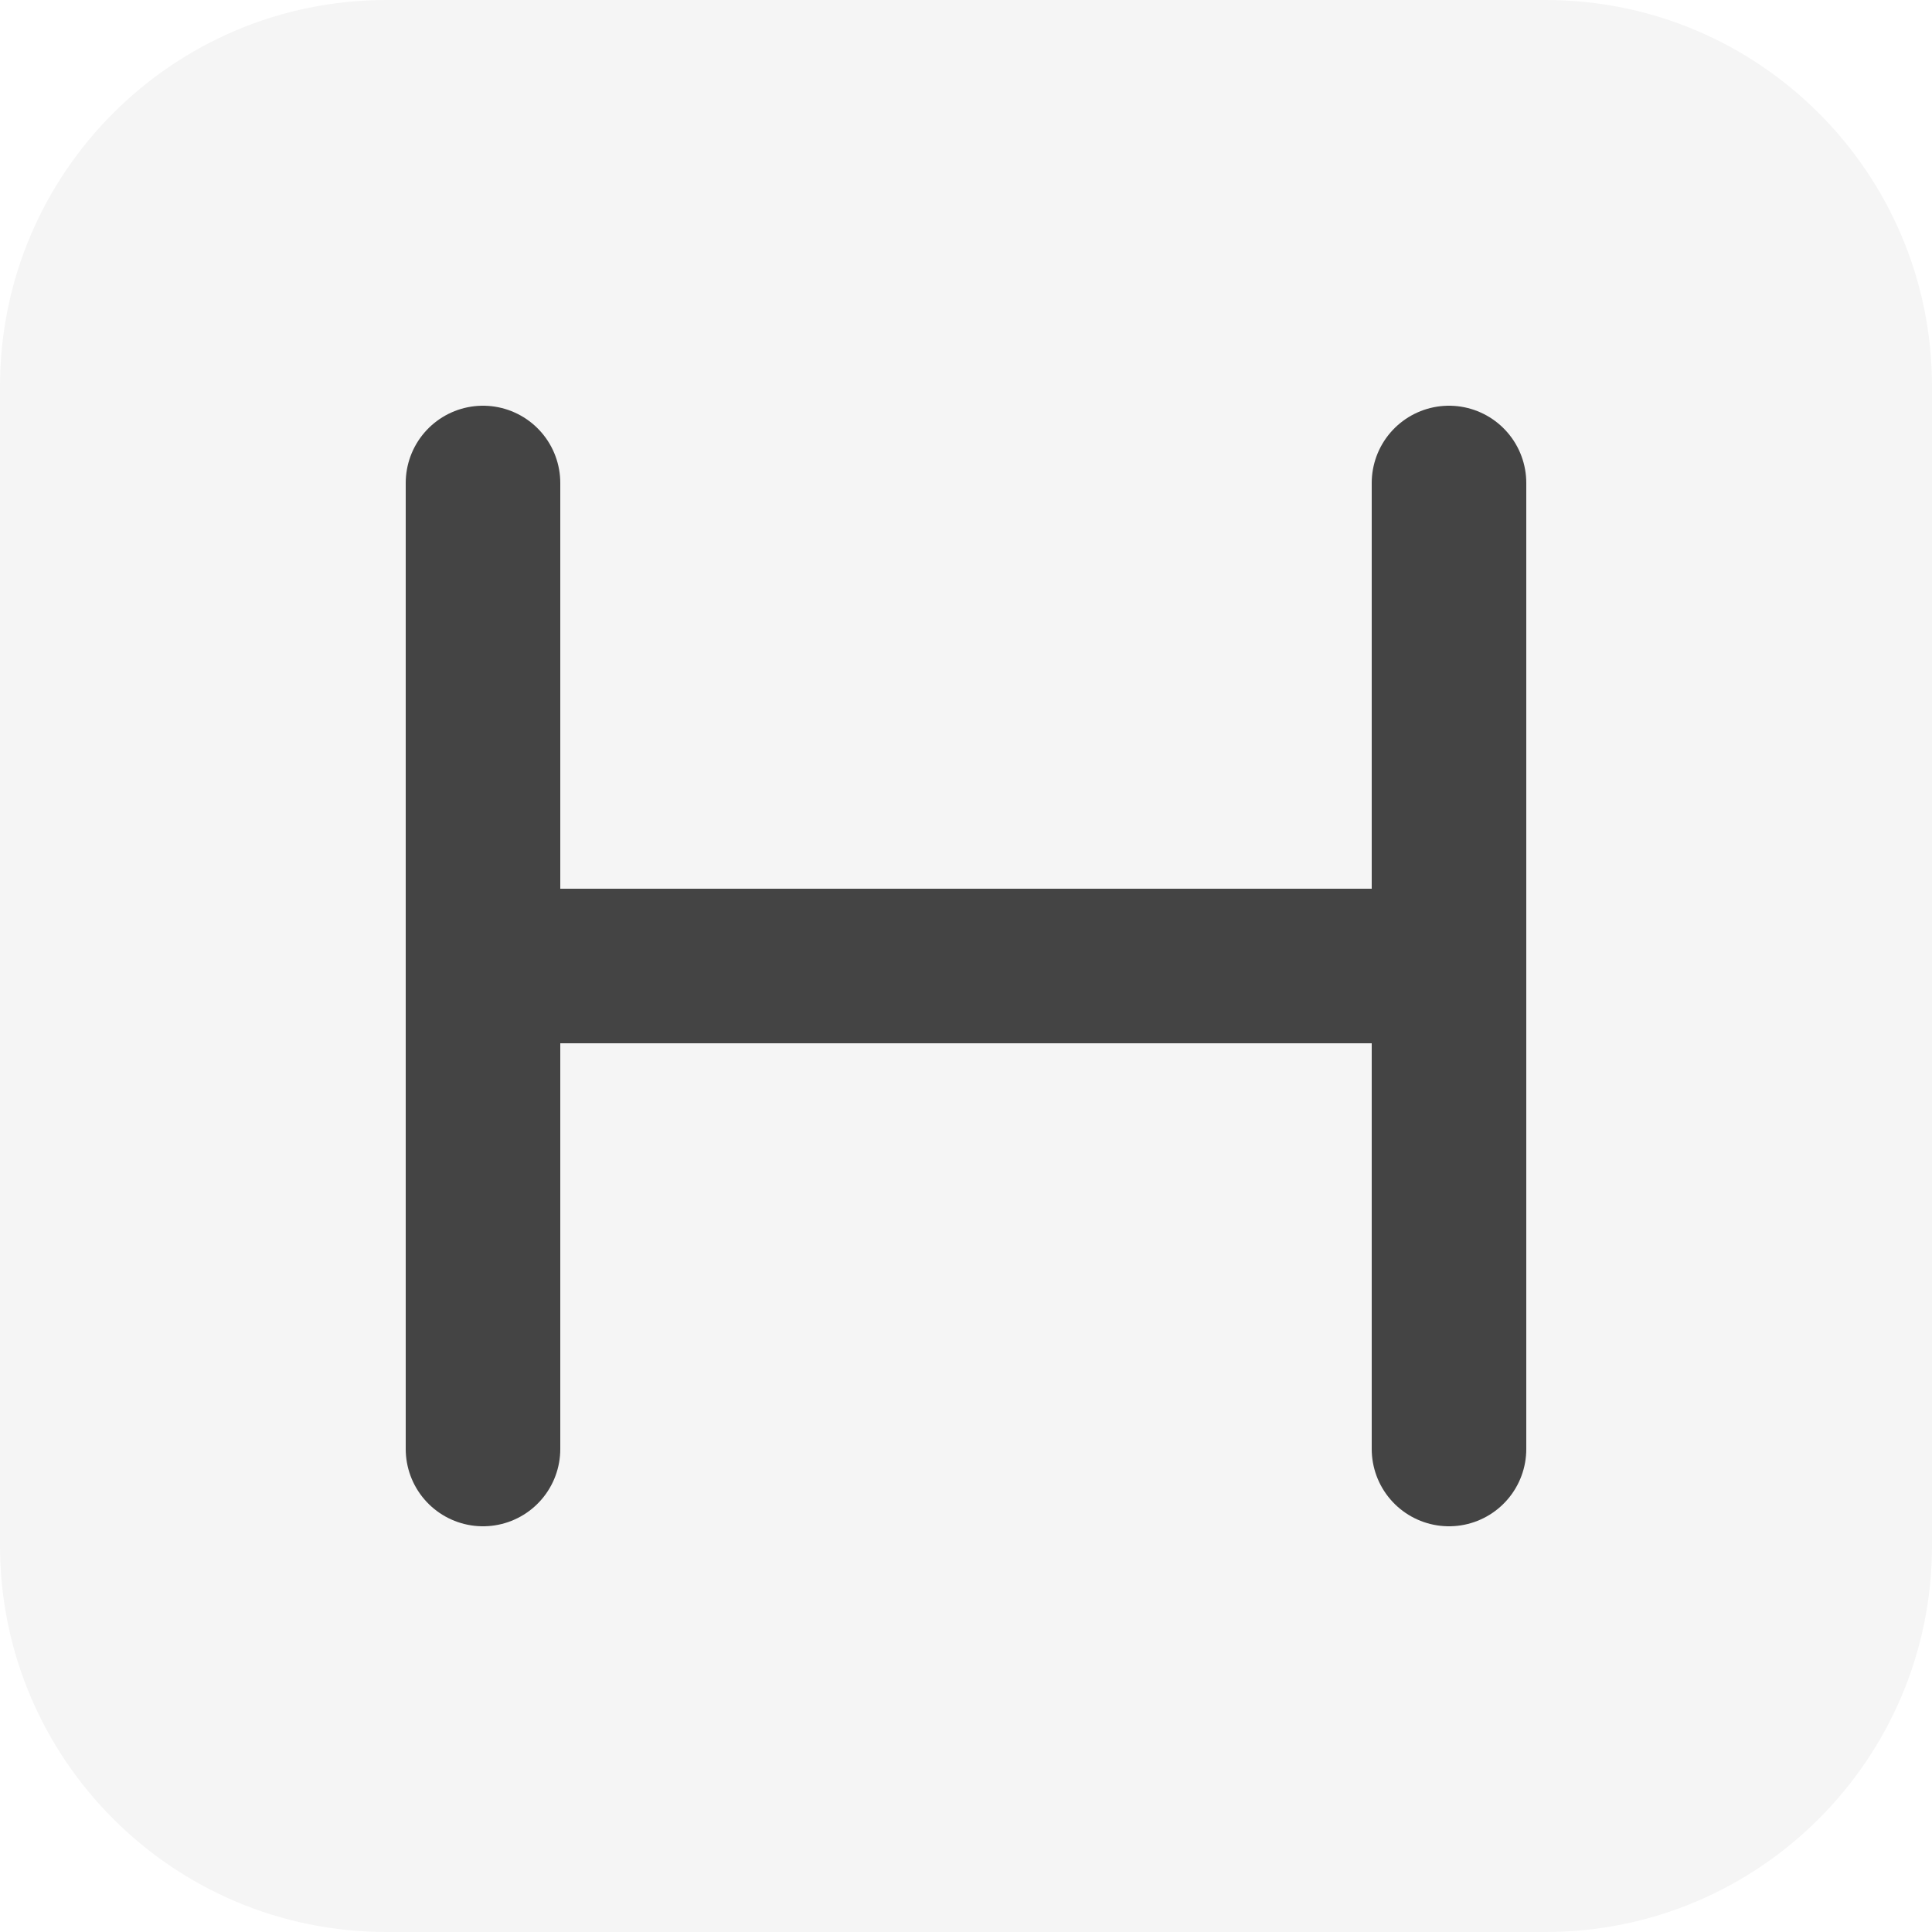
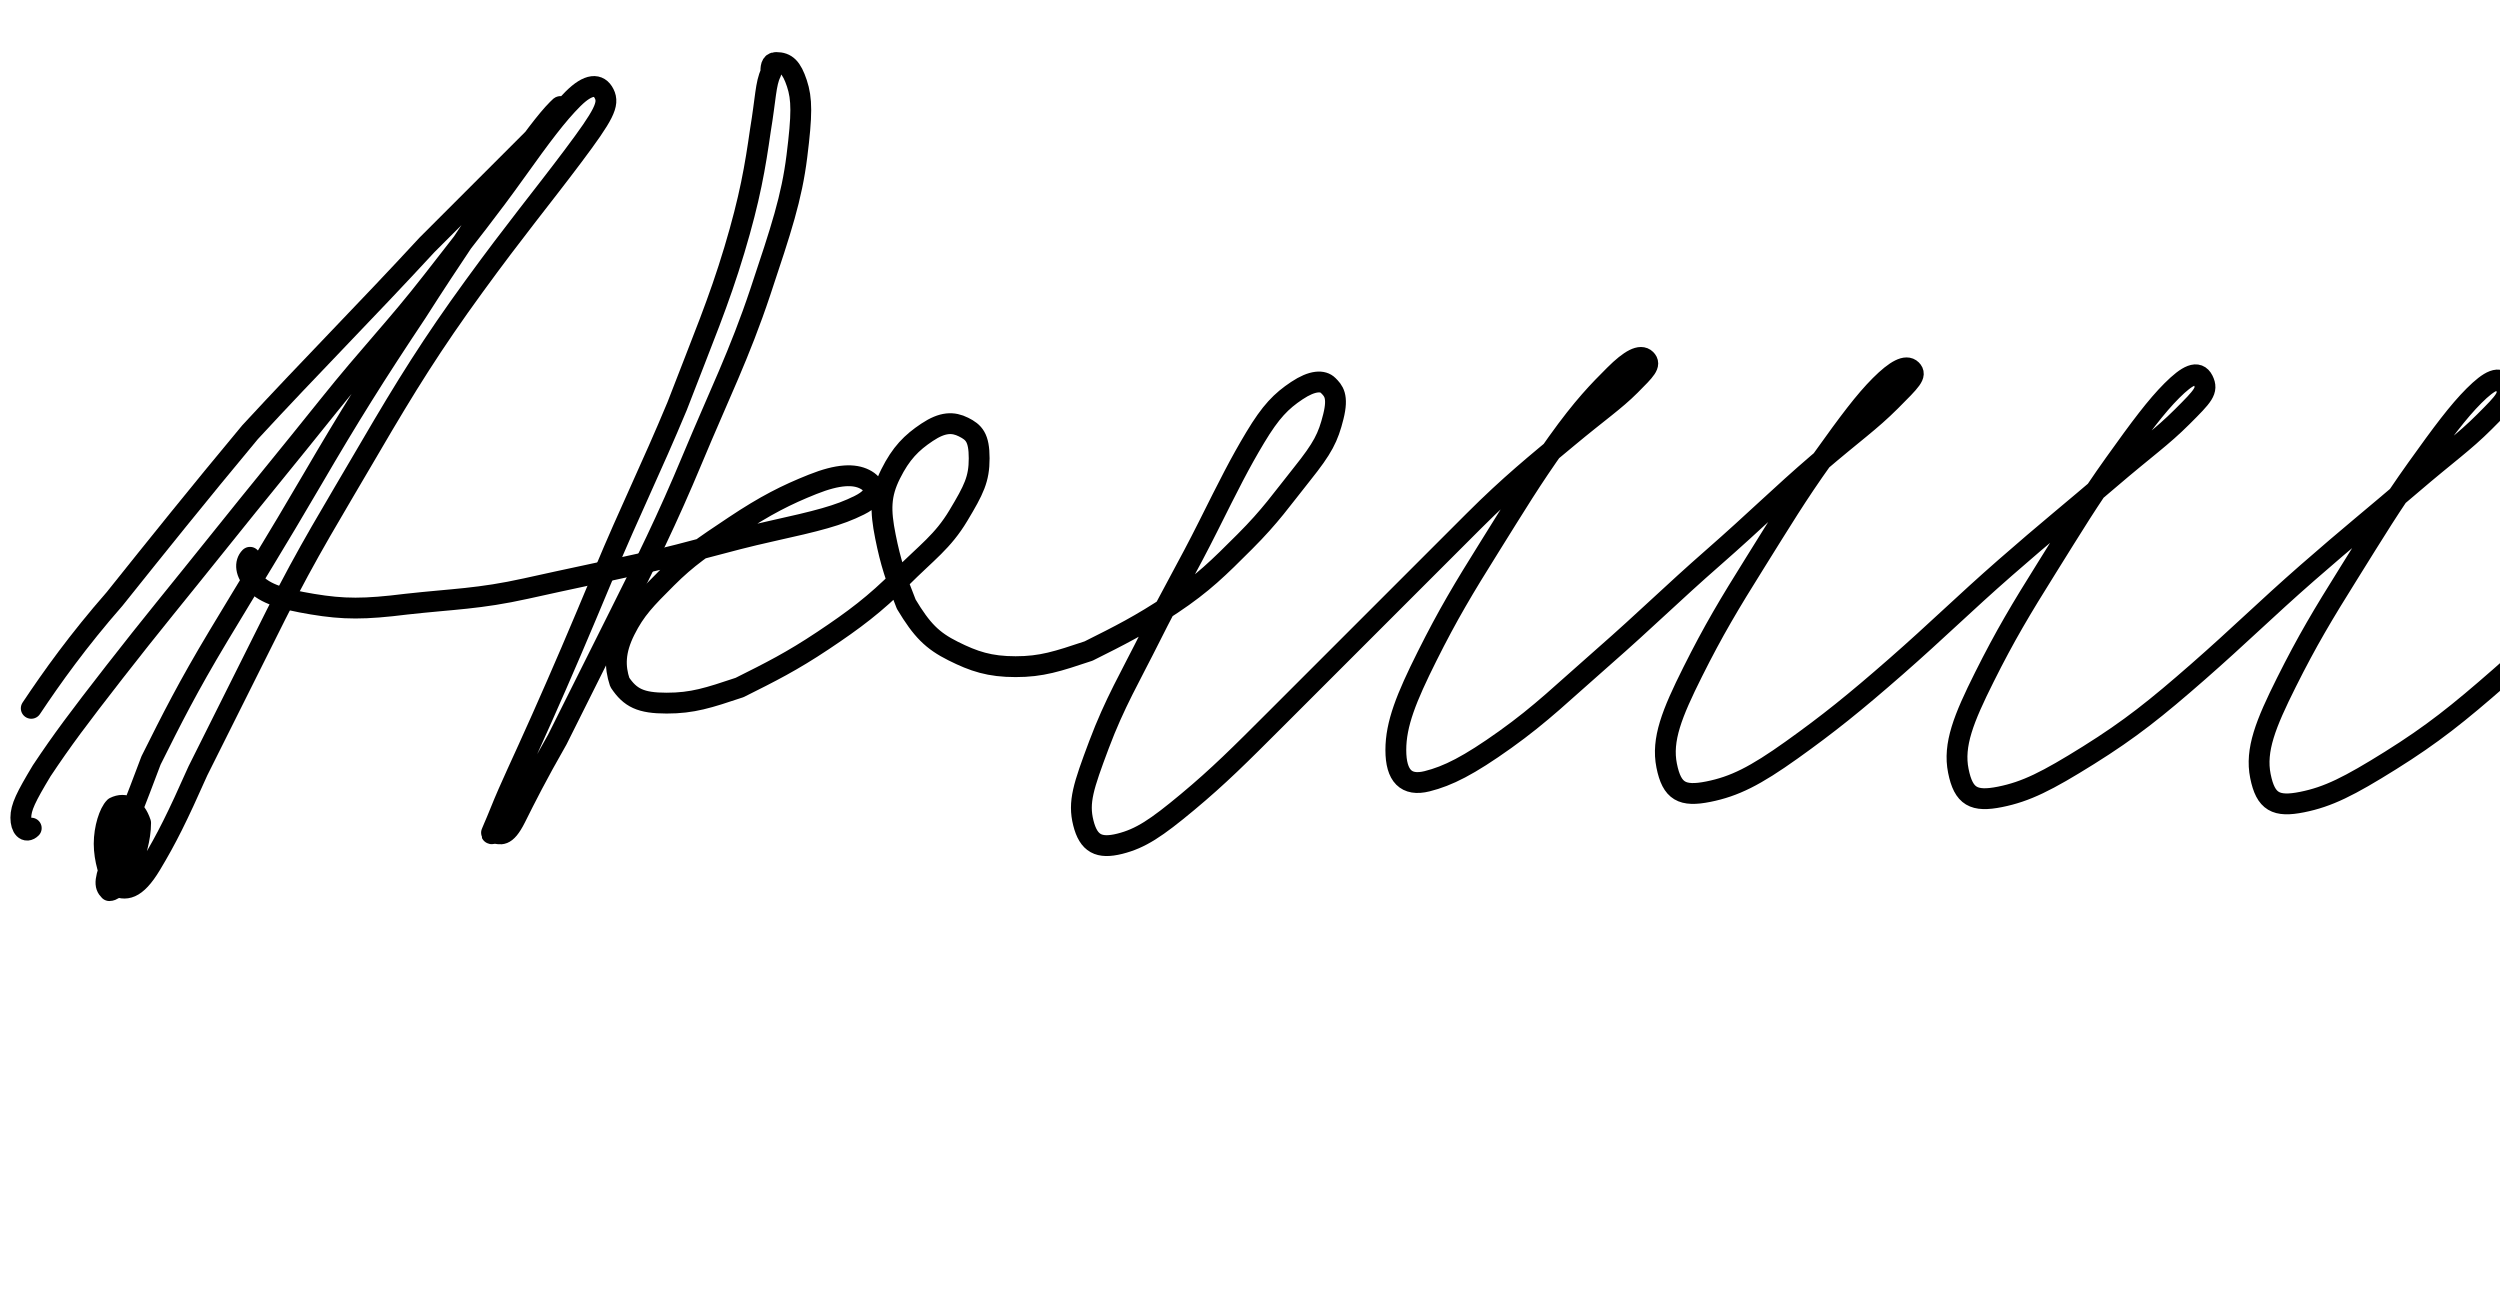
- <svg xmlns="http://www.w3.org/2000/svg" viewBox="0 0 100 100">
-   <rect width="100" height="100" rx="20" fill="#f5f5f5" />
-   <path d="M 25 25 L 25 75 M 75 25 L 75 75 M 25 50 L 75 50" stroke="#444" stroke-width="8" stroke-linecap="round" fill="none" />
+ <svg xmlns="http://www.w3.org/2000/svg" viewBox="420 200 480 250">
+   <g fill="none" stroke="currentColor" stroke-width="4" stroke-linecap="round" stroke-linejoin="round">
+     <path d="M 426,336 C 430,330 435,323 442,315 C 450,305 458,295 468,283 C 480,270 490,260 502,247 C 512,237 518,231 525,224 C 528,220 528,220 527,221 C 525,223 522,227 517,234 C 512,242 507,249 500,260 C 492,272 487,280 480,292 C 473,304 468,312 462,322 C 456,332 453,338 449,346 C 446,354 444,359 442,364 C 440,369 440,370 441,371 C 442,371 444,369 445,367 C 446,364 447,361 447,358 C 446,355 444,354 442,355 C 441,356 440,359 440,362 C 440,365 441,368 442,370 C 444,371 446,371 449,366 C 452,361 454,357 458,348 C 463,338 467,330 473,318 C 479,306 484,298 491,286 C 498,274 503,266 511,255 C 519,244 524,238 530,230 C 536,222 537,220 536,218 C 535,216 533,216 530,219 C 527,222 524,226 519,233 C 514,240 510,245 503,254 C 496,263 491,268 483,278 C 475,288 470,294 462,304 C 454,314 449,320 442,329 C 435,338 432,342 428,348 C 425,353 424,355 424,357 C 424,359 425,360 426,359" />
+     <path d="M 568,214 C 567,216 567,219 566,225 C 565,232 564,238 561,248 C 558,258 555,265 550,278 C 545,290 541,298 536,310 C 531,322 528,329 524,338 C 520,347 518,351 516,356 C 514,361 514,360 515,360 C 516,360 517,361 519,357 C 521,353 523,349 527,342 C 531,334 534,328 539,318 C 544,308 548,300 553,288 C 558,276 562,268 566,256 C 570,244 572,238 573,230 C 574,222 574,219 573,216 C 572,213 571,212 569,212 C 568,212 568,213 568,214" />
+     <path d="M 468,307 C 467,308 467,310 469,312 C 471,314 474,315 480,316 C 486,317 490,317 498,316 C 507,315 512,315 521,313 C 530,311 535,310 544,308 C 553,306 559,304 568,302 C 577,300 581,299 585,297 C 589,295 588,293 586,292 C 584,291 581,291 576,293 C 571,295 567,297 561,301 C 555,305 552,307 548,311 C 544,315 542,317 540,321 C 538,325 538,328 539,331 C 541,334 543,335 548,335 C 553,335 556,334 562,332 C 568,329 572,327 578,323 C 584,319 588,316 593,311 C 598,306 601,304 604,299 C 607,294 608,292 608,288 C 608,284 607,283 605,282 C 603,281 601,281 598,283 C 595,285 593,287 591,291 C 589,295 589,298 590,303 C 591,308 592,311 594,316 C 597,321 599,323 603,325 C 607,327 610,328 615,328 C 620,328 623,327 629,325 C 635,322 639,320 645,316 C 651,312 654,309 659,304 C 664,299 666,296 670,291 C 674,286 675,284 676,280 C 677,276 676,275 675,274 C 674,273 672,273 669,275 C 666,277 664,279 661,284 C 658,289 656,293 652,301 C 648,309 645,314 641,322 C 637,330 634,335 631,343 C 628,351 627,354 628,358 C 629,362 631,363 635,362 C 639,361 642,359 648,354 C 654,349 658,345 665,338 C 672,331 677,326 684,319 C 691,312 696,307 703,300 C 710,293 715,289 721,284 C 727,279 730,277 733,274 C 736,271 737,270 736,269 C 735,268 733,269 730,272 C 727,275 724,278 719,285 C 714,292 711,297 706,305 C 701,313 698,318 694,326 C 690,334 688,339 688,344 C 688,349 690,351 694,350 C 698,349 702,347 709,342 C 716,337 720,333 728,326 C 736,319 741,314 749,307 C 757,300 762,295 769,289 C 776,283 779,281 783,277 C 787,273 788,272 787,271 C 786,270 784,271 781,274 C 778,277 775,281 770,288 C 765,295 762,300 757,308 C 752,316 749,321 745,329 C 741,337 739,342 740,347 C 741,352 743,353 748,352 C 753,351 757,349 764,344 C 771,339 776,335 784,328 C 792,321 797,316 805,309 C 813,302 818,298 825,292 C 832,286 835,284 839,280 C 843,276 844,275 843,273 C 842,271 840,272 837,275 C 834,278 831,282 826,289 C 821,296 818,301 813,309 C 808,317 805,322 801,330 C 797,338 795,343 796,348 C 797,353 799,354 804,353 C 809,352 813,350 821,345 C 829,340 834,336 842,329 C 850,322 855,317 863,310 C 871,303 876,299 883,293 C 890,287 893,285 897,281 C 901,277 902,276 901,274 C 900,272 898,273 895,276 C 892,279 889,283 884,290 C 879,297 876,302 871,310 C 866,318 863,323 859,331 C 855,339 853,344 854,349 C 855,354 857,355 862,354 C 867,353 871,351 879,346 C 887,341 892,337 900,330 C 908,323 913,318 921,311 C 929,304 934,300 941,294 C 948,288 951,286 955,282 C 959,278 960,277 959,275 C 958,273 956,274 953,277 C 950,280 947,284 942,291 C 937,298 934,303 929,311 C 924,319 921,324 917,332 C 913,340 911,345 912,350 C 913,355 915,356 920,355 C 925,354 929,352 937,347 C 945,342 950,338 958,331 C 966,324 971,319 979,312" />
+   </g>
</svg>
